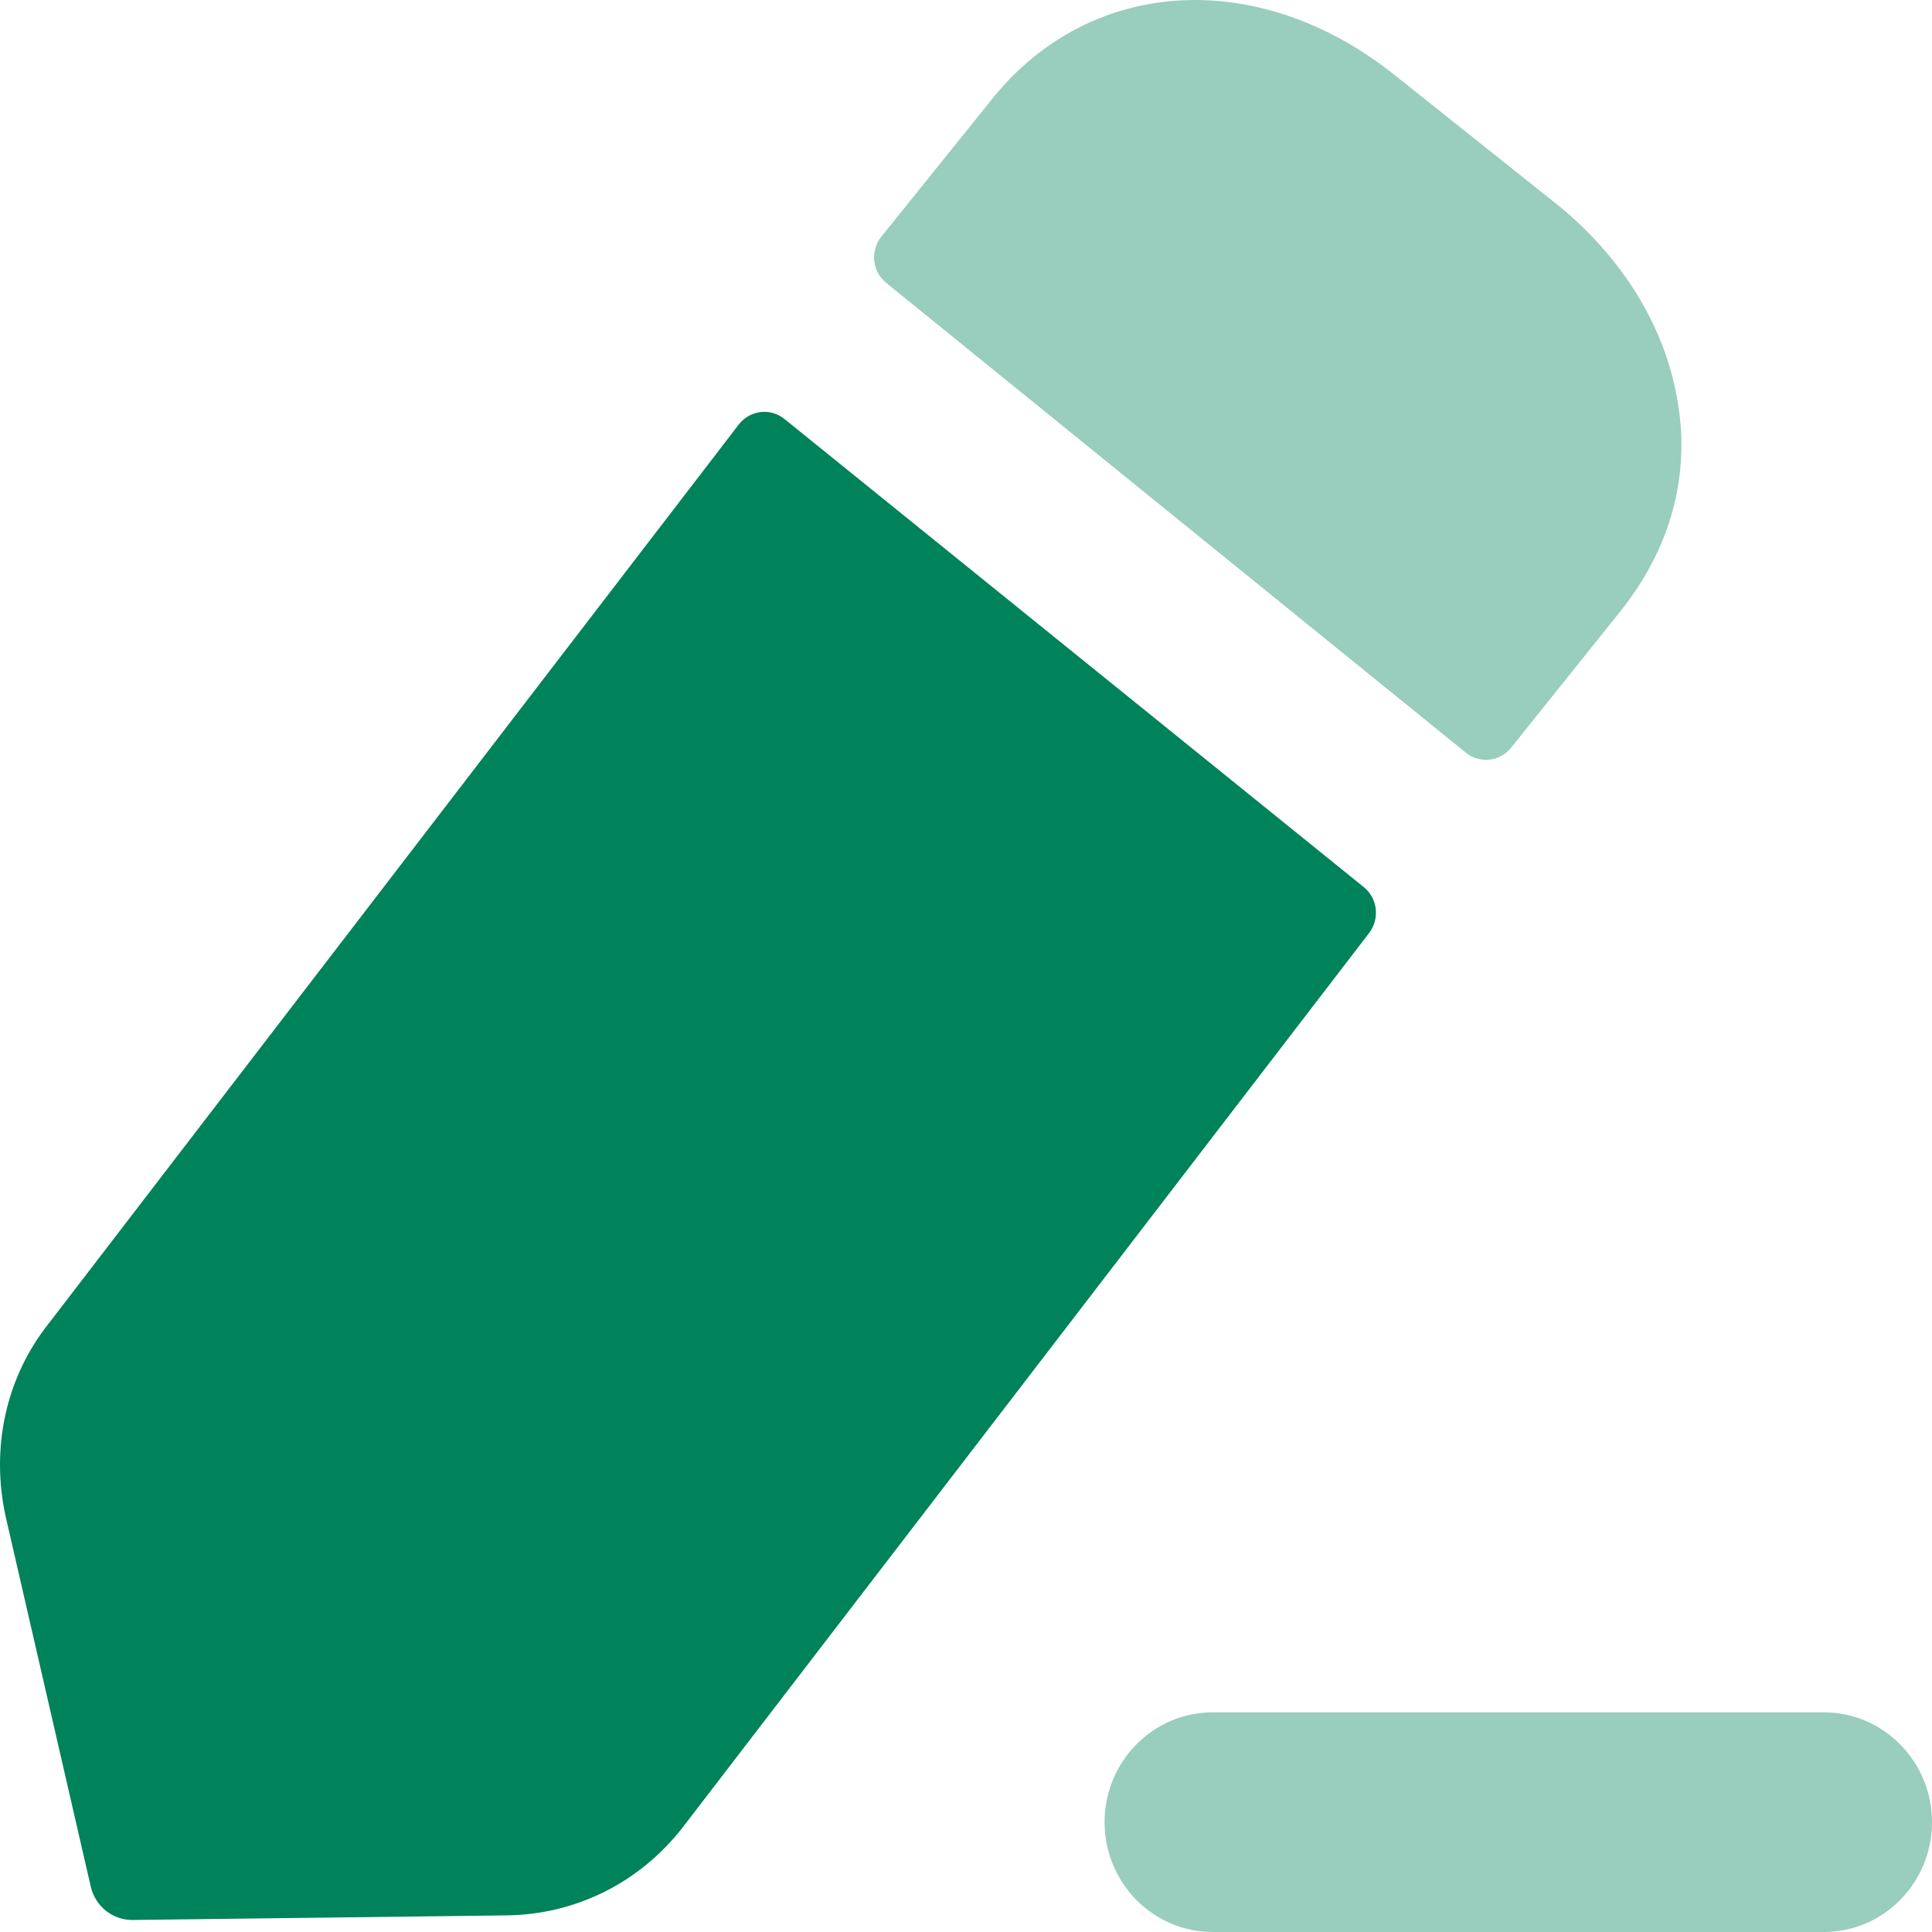
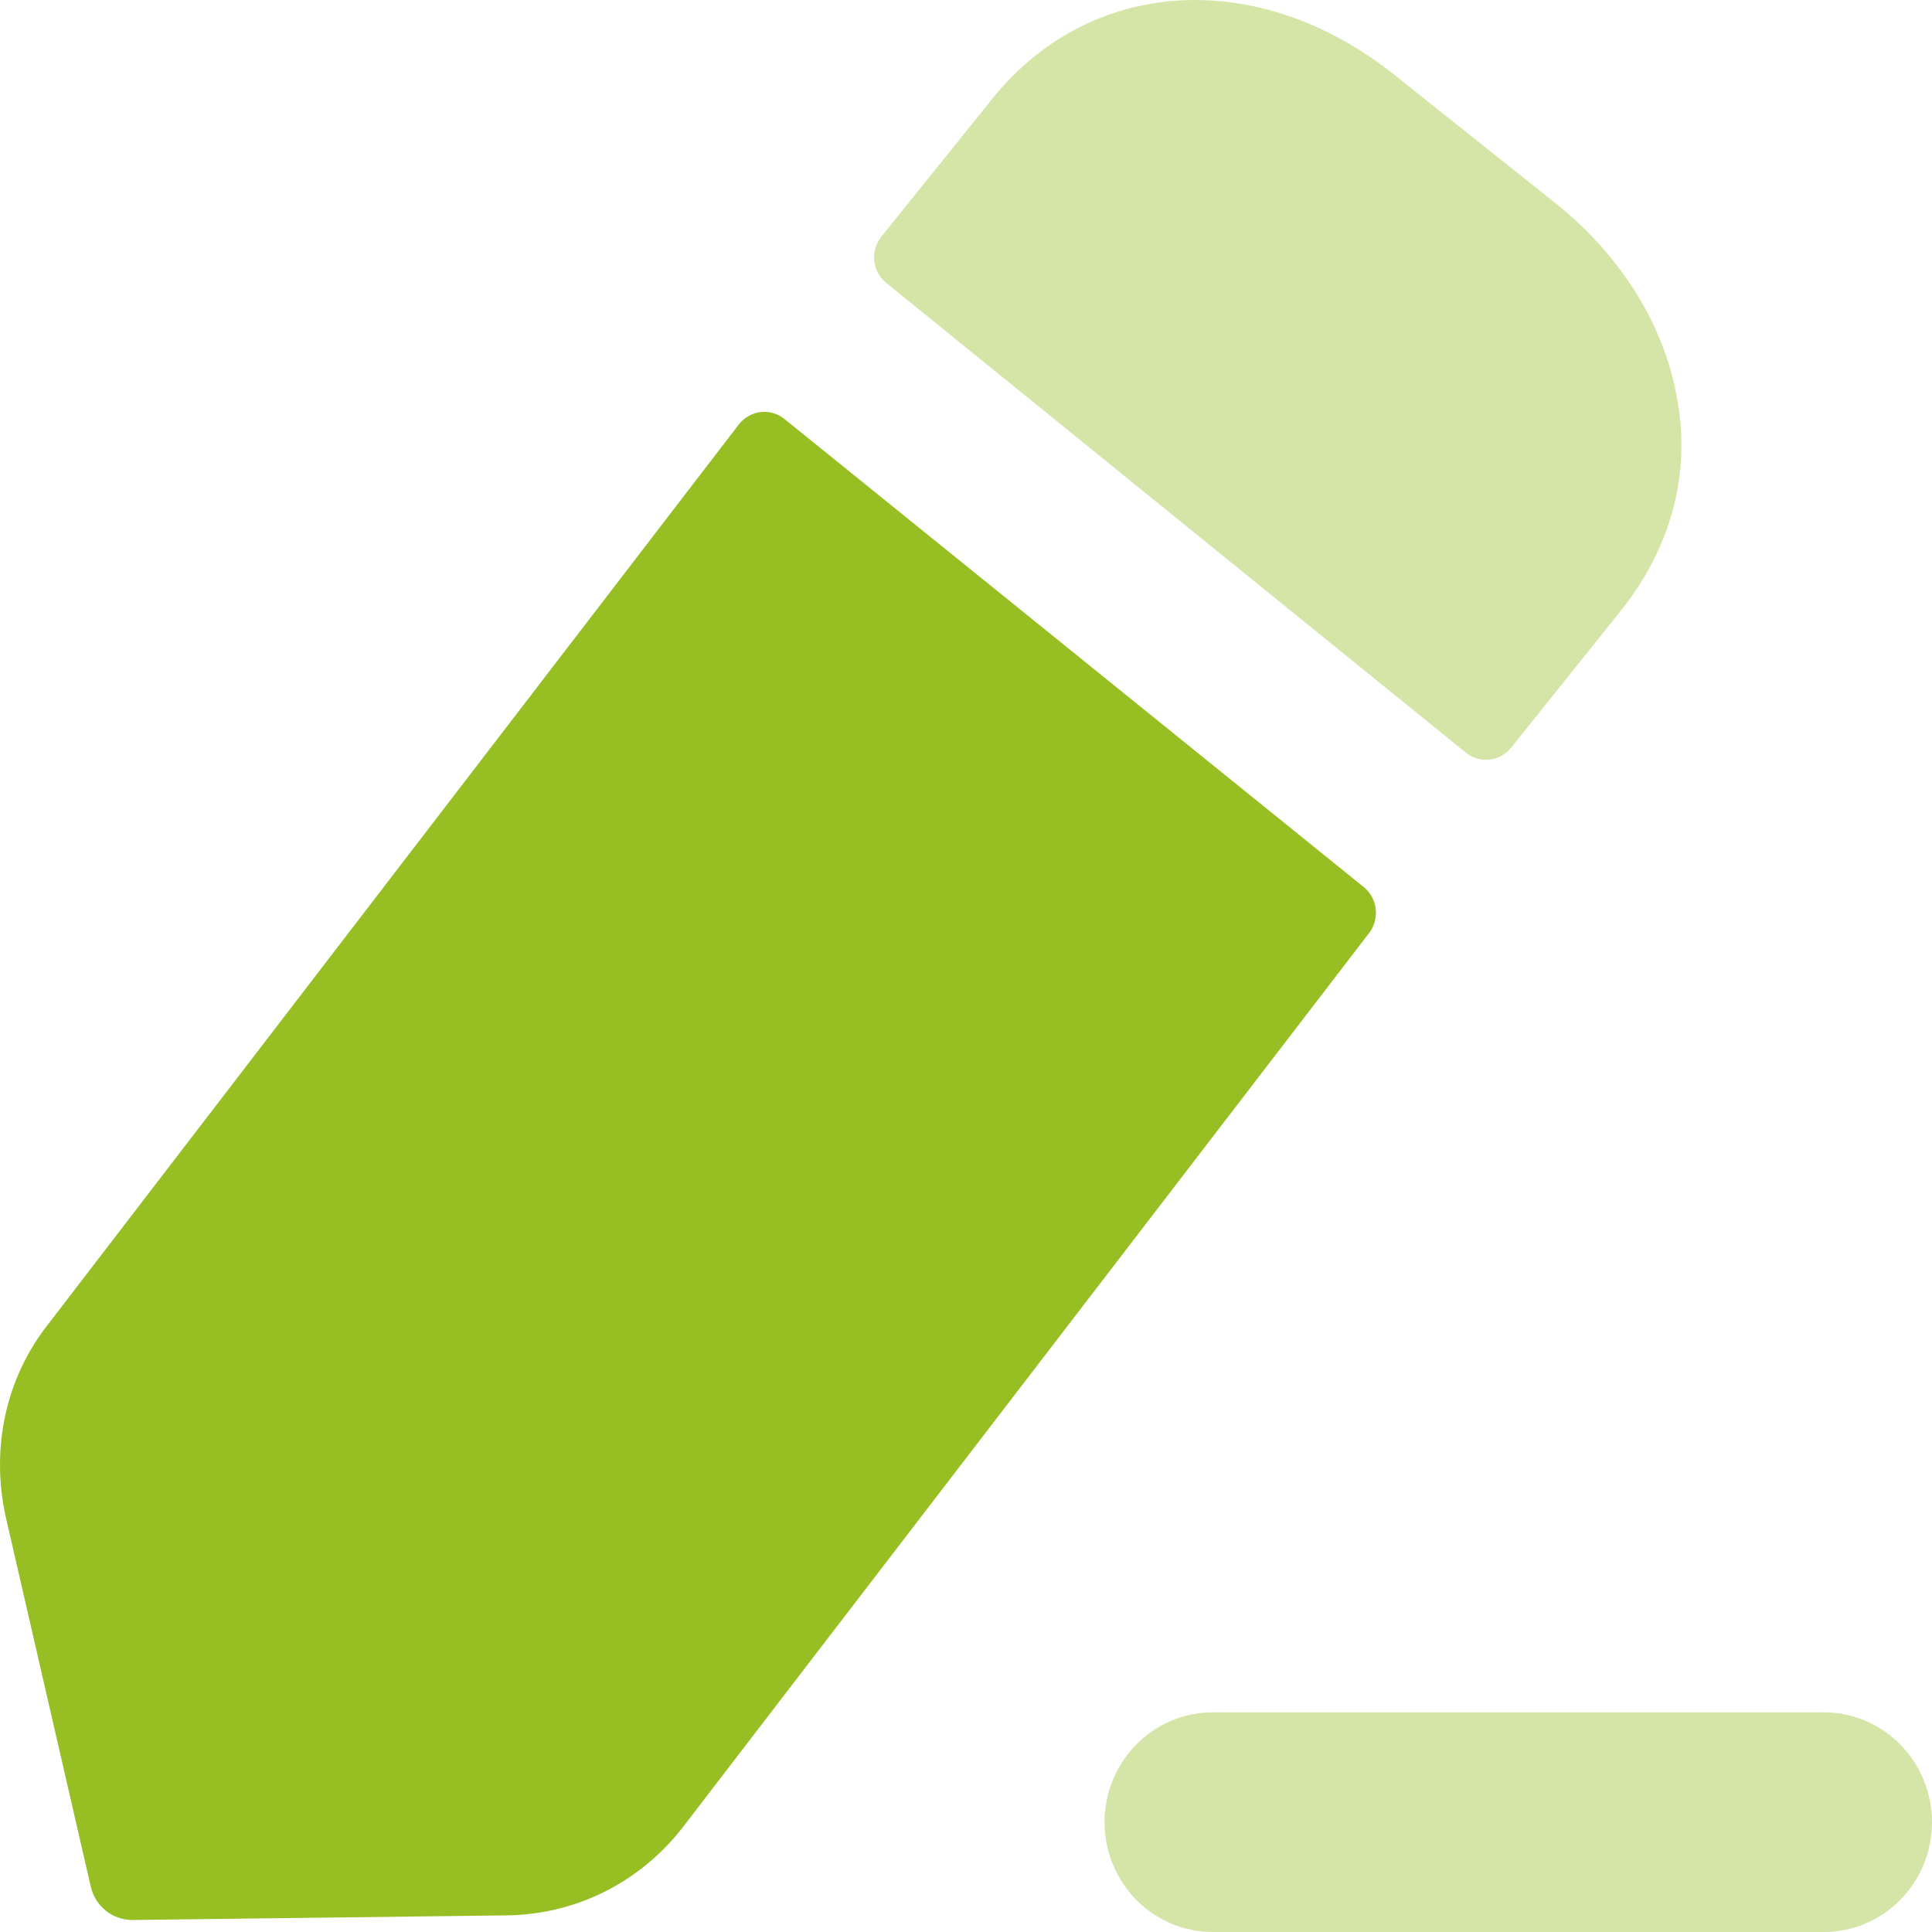
- <svg xmlns="http://www.w3.org/2000/svg" width="36" height="36" fill="none" viewBox="0 0 36 36">
-   <path fill="#00825A" d="M33.985 31.907H22.597C21.485 31.907 20.582 32.825 20.582 33.953C20.582 35.084 21.485 36 22.597 36H33.985C35.096 36 36 35.084 36 33.953C36 32.825 35.096 31.907 33.985 31.907Z" opacity=".4" />
-   <path fill="#00825A" d="M14.618 7.808L25.41 16.528C25.67 16.736 25.715 17.119 25.511 17.386L12.717 34.056C11.913 35.086 10.728 35.669 9.458 35.69L2.474 35.776C2.101 35.781 1.776 35.523 1.691 35.153L0.104 28.252C-0.172 26.983 0.104 25.672 0.908 24.661L13.765 7.911C13.973 7.642 14.356 7.595 14.618 7.808Z" />
-   <path fill="#00825A" d="M30.241 11.331L28.161 13.928C27.951 14.193 27.575 14.236 27.314 14.025C24.785 11.978 18.309 6.726 16.512 5.27C16.249 5.055 16.213 4.673 16.425 4.406L18.431 1.914C20.252 -0.429 23.426 -0.644 25.987 1.398L28.929 3.742C30.135 4.688 30.94 5.935 31.215 7.246C31.532 8.689 31.194 10.105 30.241 11.331Z" opacity=".4" />
+ <svg xmlns="http://www.w3.org/2000/svg" width="36" height="36" viewBox="0 0 36 36" fill="none">
+   <path opacity="0.4" d="M33.985 31.907H22.597C21.485 31.907 20.582 32.825 20.582 33.953C20.582 35.084 21.485 36 22.597 36H33.985C35.096 36 36 35.084 36 33.953C36 32.825 35.096 31.907 33.985 31.907Z" fill="#97be23" />
+   <path d="M14.618 7.808L25.41 16.528C25.67 16.736 25.715 17.119 25.511 17.386L12.717 34.056C11.913 35.086 10.728 35.669 9.458 35.69L2.474 35.776C2.101 35.781 1.776 35.523 1.691 35.153L0.104 28.252C-0.172 26.983 0.104 25.672 0.908 24.661L13.765 7.911C13.973 7.642 14.356 7.595 14.618 7.808Z" fill="#97be23" />
+   <path opacity="0.4" d="M30.241 11.331L28.161 13.928C27.951 14.193 27.575 14.236 27.314 14.025C24.785 11.978 18.309 6.726 16.512 5.27C16.249 5.055 16.213 4.673 16.425 4.406L18.431 1.914C20.252 -0.429 23.426 -0.644 25.987 1.398L28.929 3.742C30.135 4.688 30.94 5.935 31.215 7.246C31.532 8.689 31.194 10.105 30.241 11.331Z" fill="#97be23" />
</svg>
